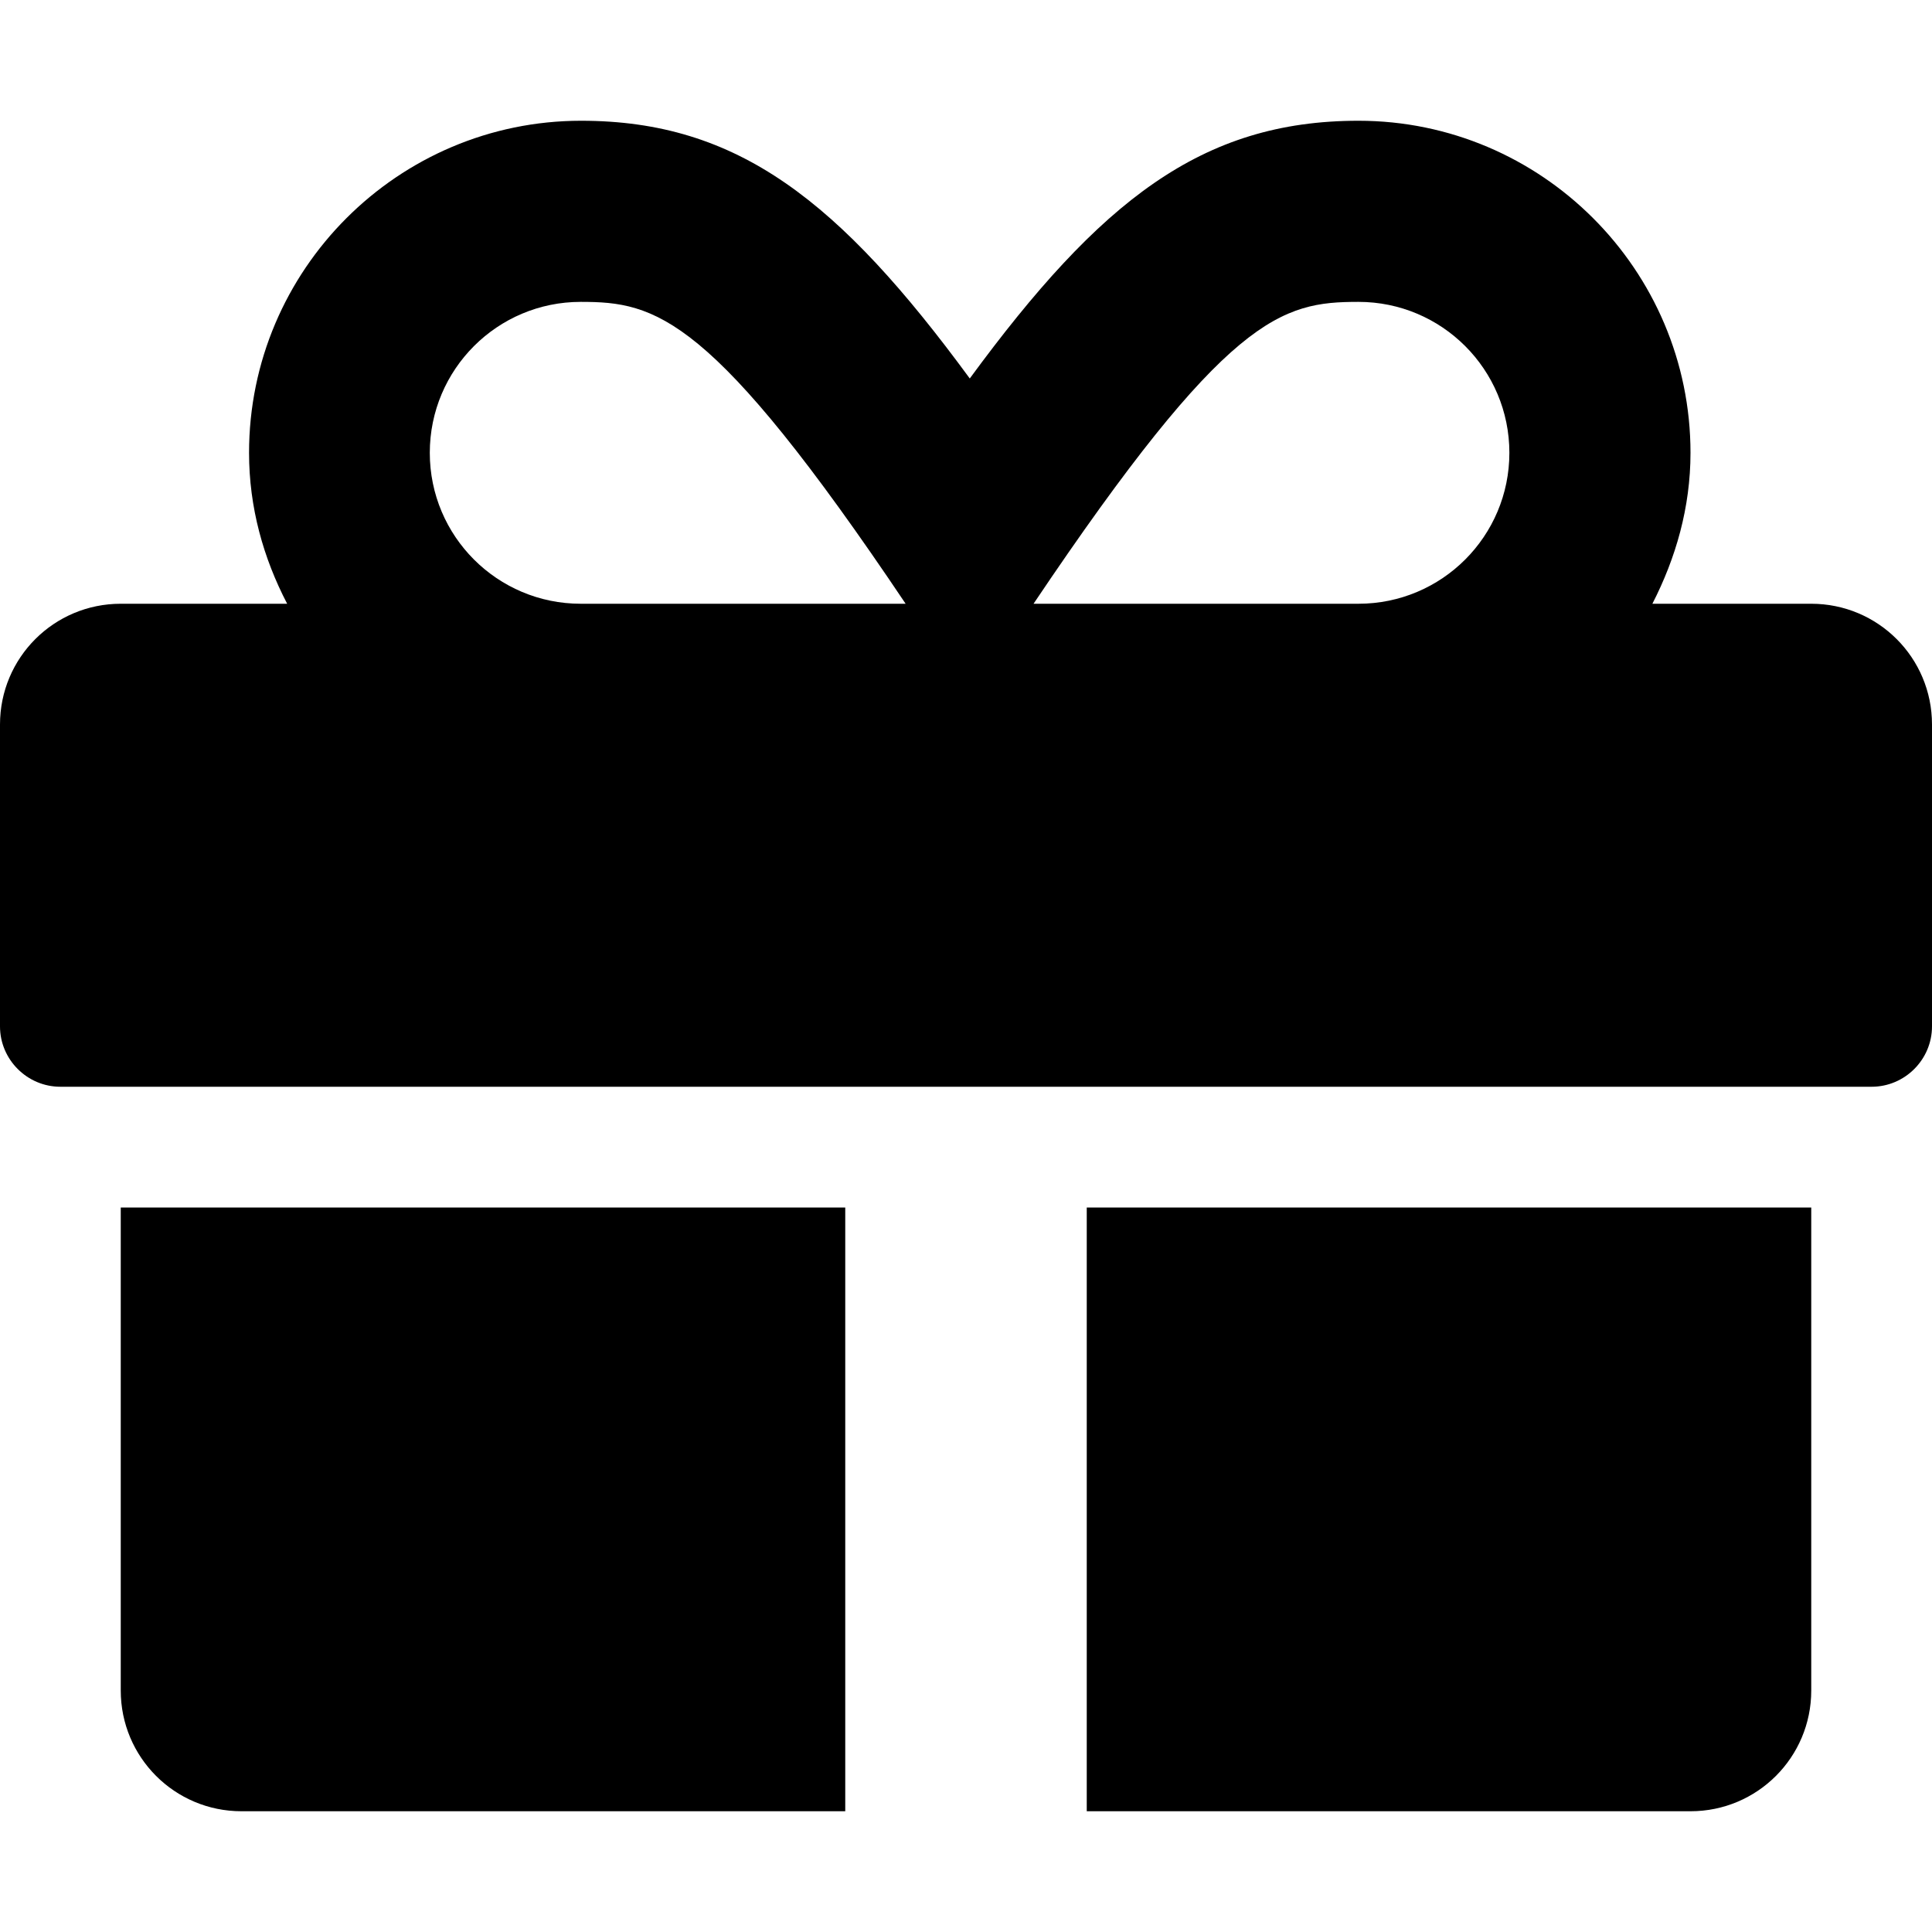
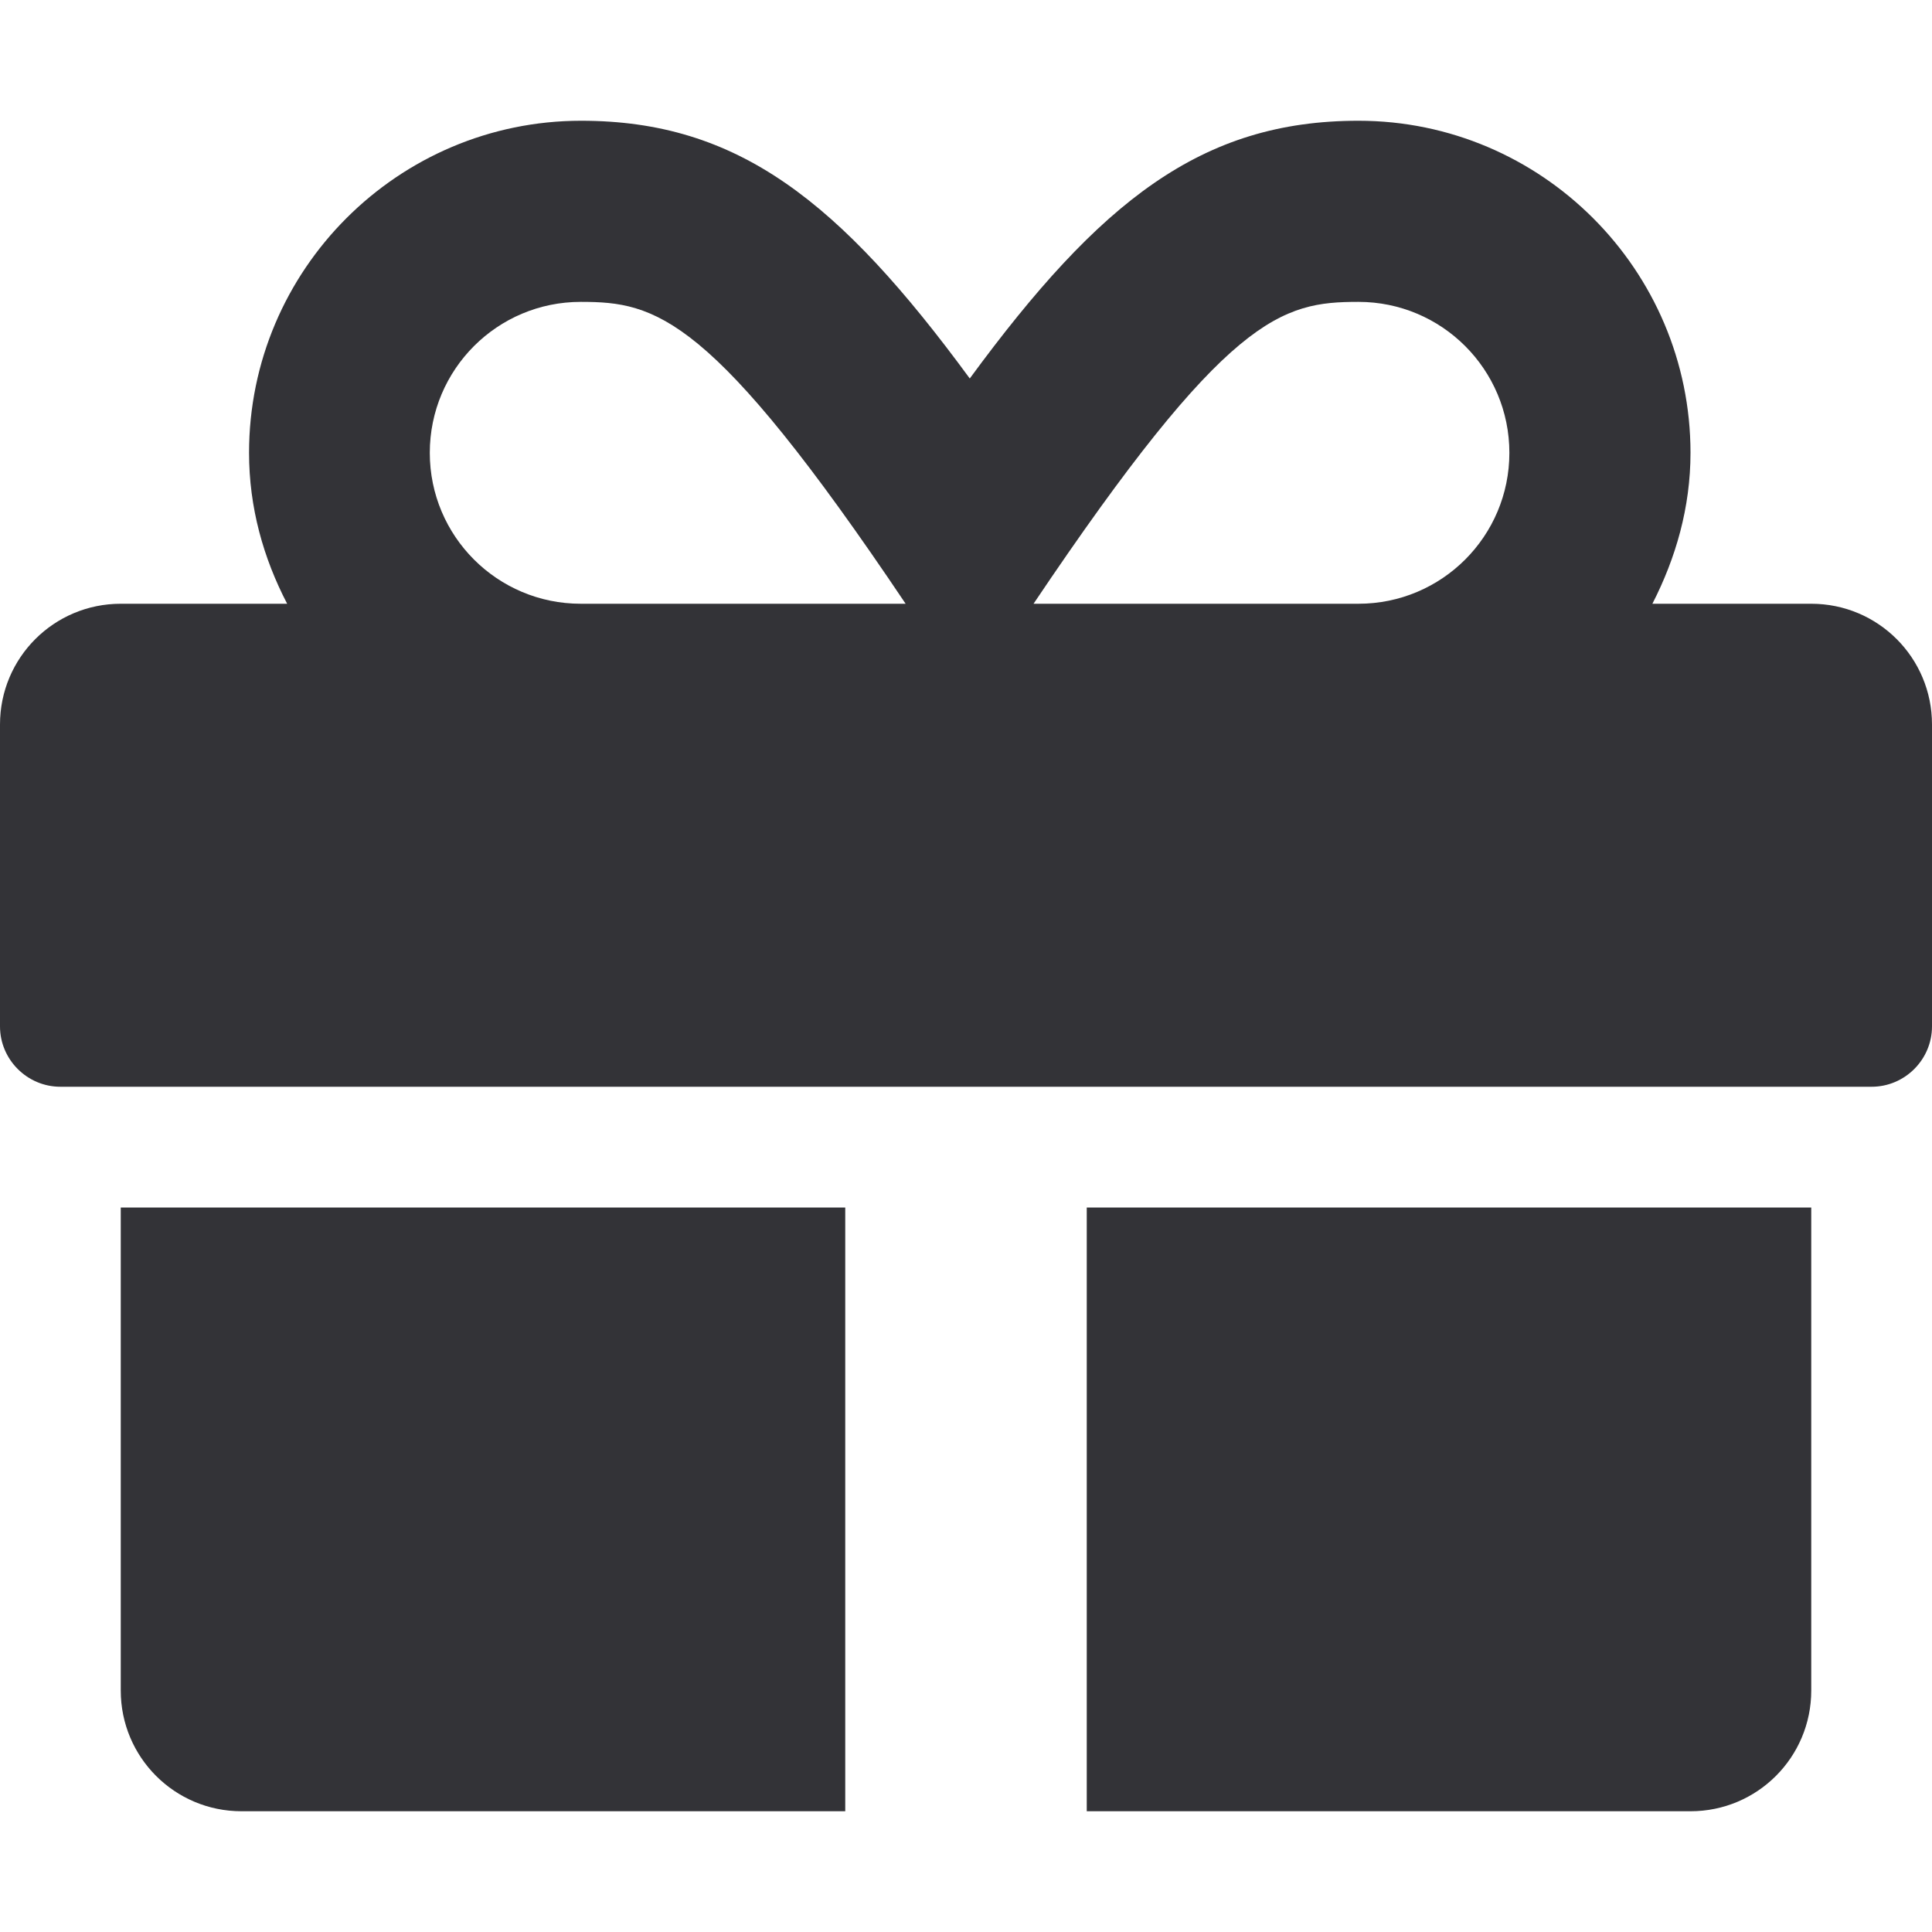
<svg xmlns="http://www.w3.org/2000/svg" viewBox="0 0 512 512">
-   <path d="M32 448c0 17.7 14.3 32 32 32h160V320H32v128zm256 32h160c17.7 0 32-14.3 32-32V320H288v160zm192-320h-42.1c6.2-12.1 10.1-25.5 10.1-40 0-48.5-39.5-88-88-88-41.6 0-68.5 21.3-103 68.3-34.5-47-61.4-68.3-103-68.3-48.5 0-88 39.5-88 88 0 14.5 3.8 27.9 10.1 40H32c-17.7 0-32 14.3-32 32v80c0 8.8 7.2 16 16 16h480c8.8 0 16-7.2 16-16v-80c0-17.7-14.3-32-32-32zm-326.1 0c-22.1 0-40-17.9-40-40s17.9-40 40-40c19.9 0 34.6 3.3 86.1 80h-86.1zm206.1 0h-86.1c51.4-76.5 65.7-80 86.1-80 22.1 0 40 17.9 40 40s-17.9 40-40 40z" />
+   <path d="M32 448c0 17.7 14.3 32 32 32h160V320H32v128zm256 32h160c17.7 0 32-14.3 32-32V320H288v160zm192-320h-42.1c6.2-12.1 10.1-25.5 10.1-40 0-48.5-39.5-88-88-88-41.6 0-68.5 21.3-103 68.3-34.5-47-61.4-68.3-103-68.3-48.5 0-88 39.5-88 88 0 14.5 3.8 27.9 10.1 40H32c-17.7 0-32 14.3-32 32v80c0 8.8 7.2 16 16 16h480c8.8 0 16-7.2 16-16v-80c0-17.7-14.3-32-32-32zm-326.1 0c-22.1 0-40-17.9-40-40s17.9-40 40-40c19.9 0 34.6 3.3 86.1 80h-86.1zm206.1 0h-86.1c51.4-76.5 65.7-80 86.1-80 22.1 0 40 17.9 40 40s-17.9 40-40 40z" fill="#333337" />
</svg>
